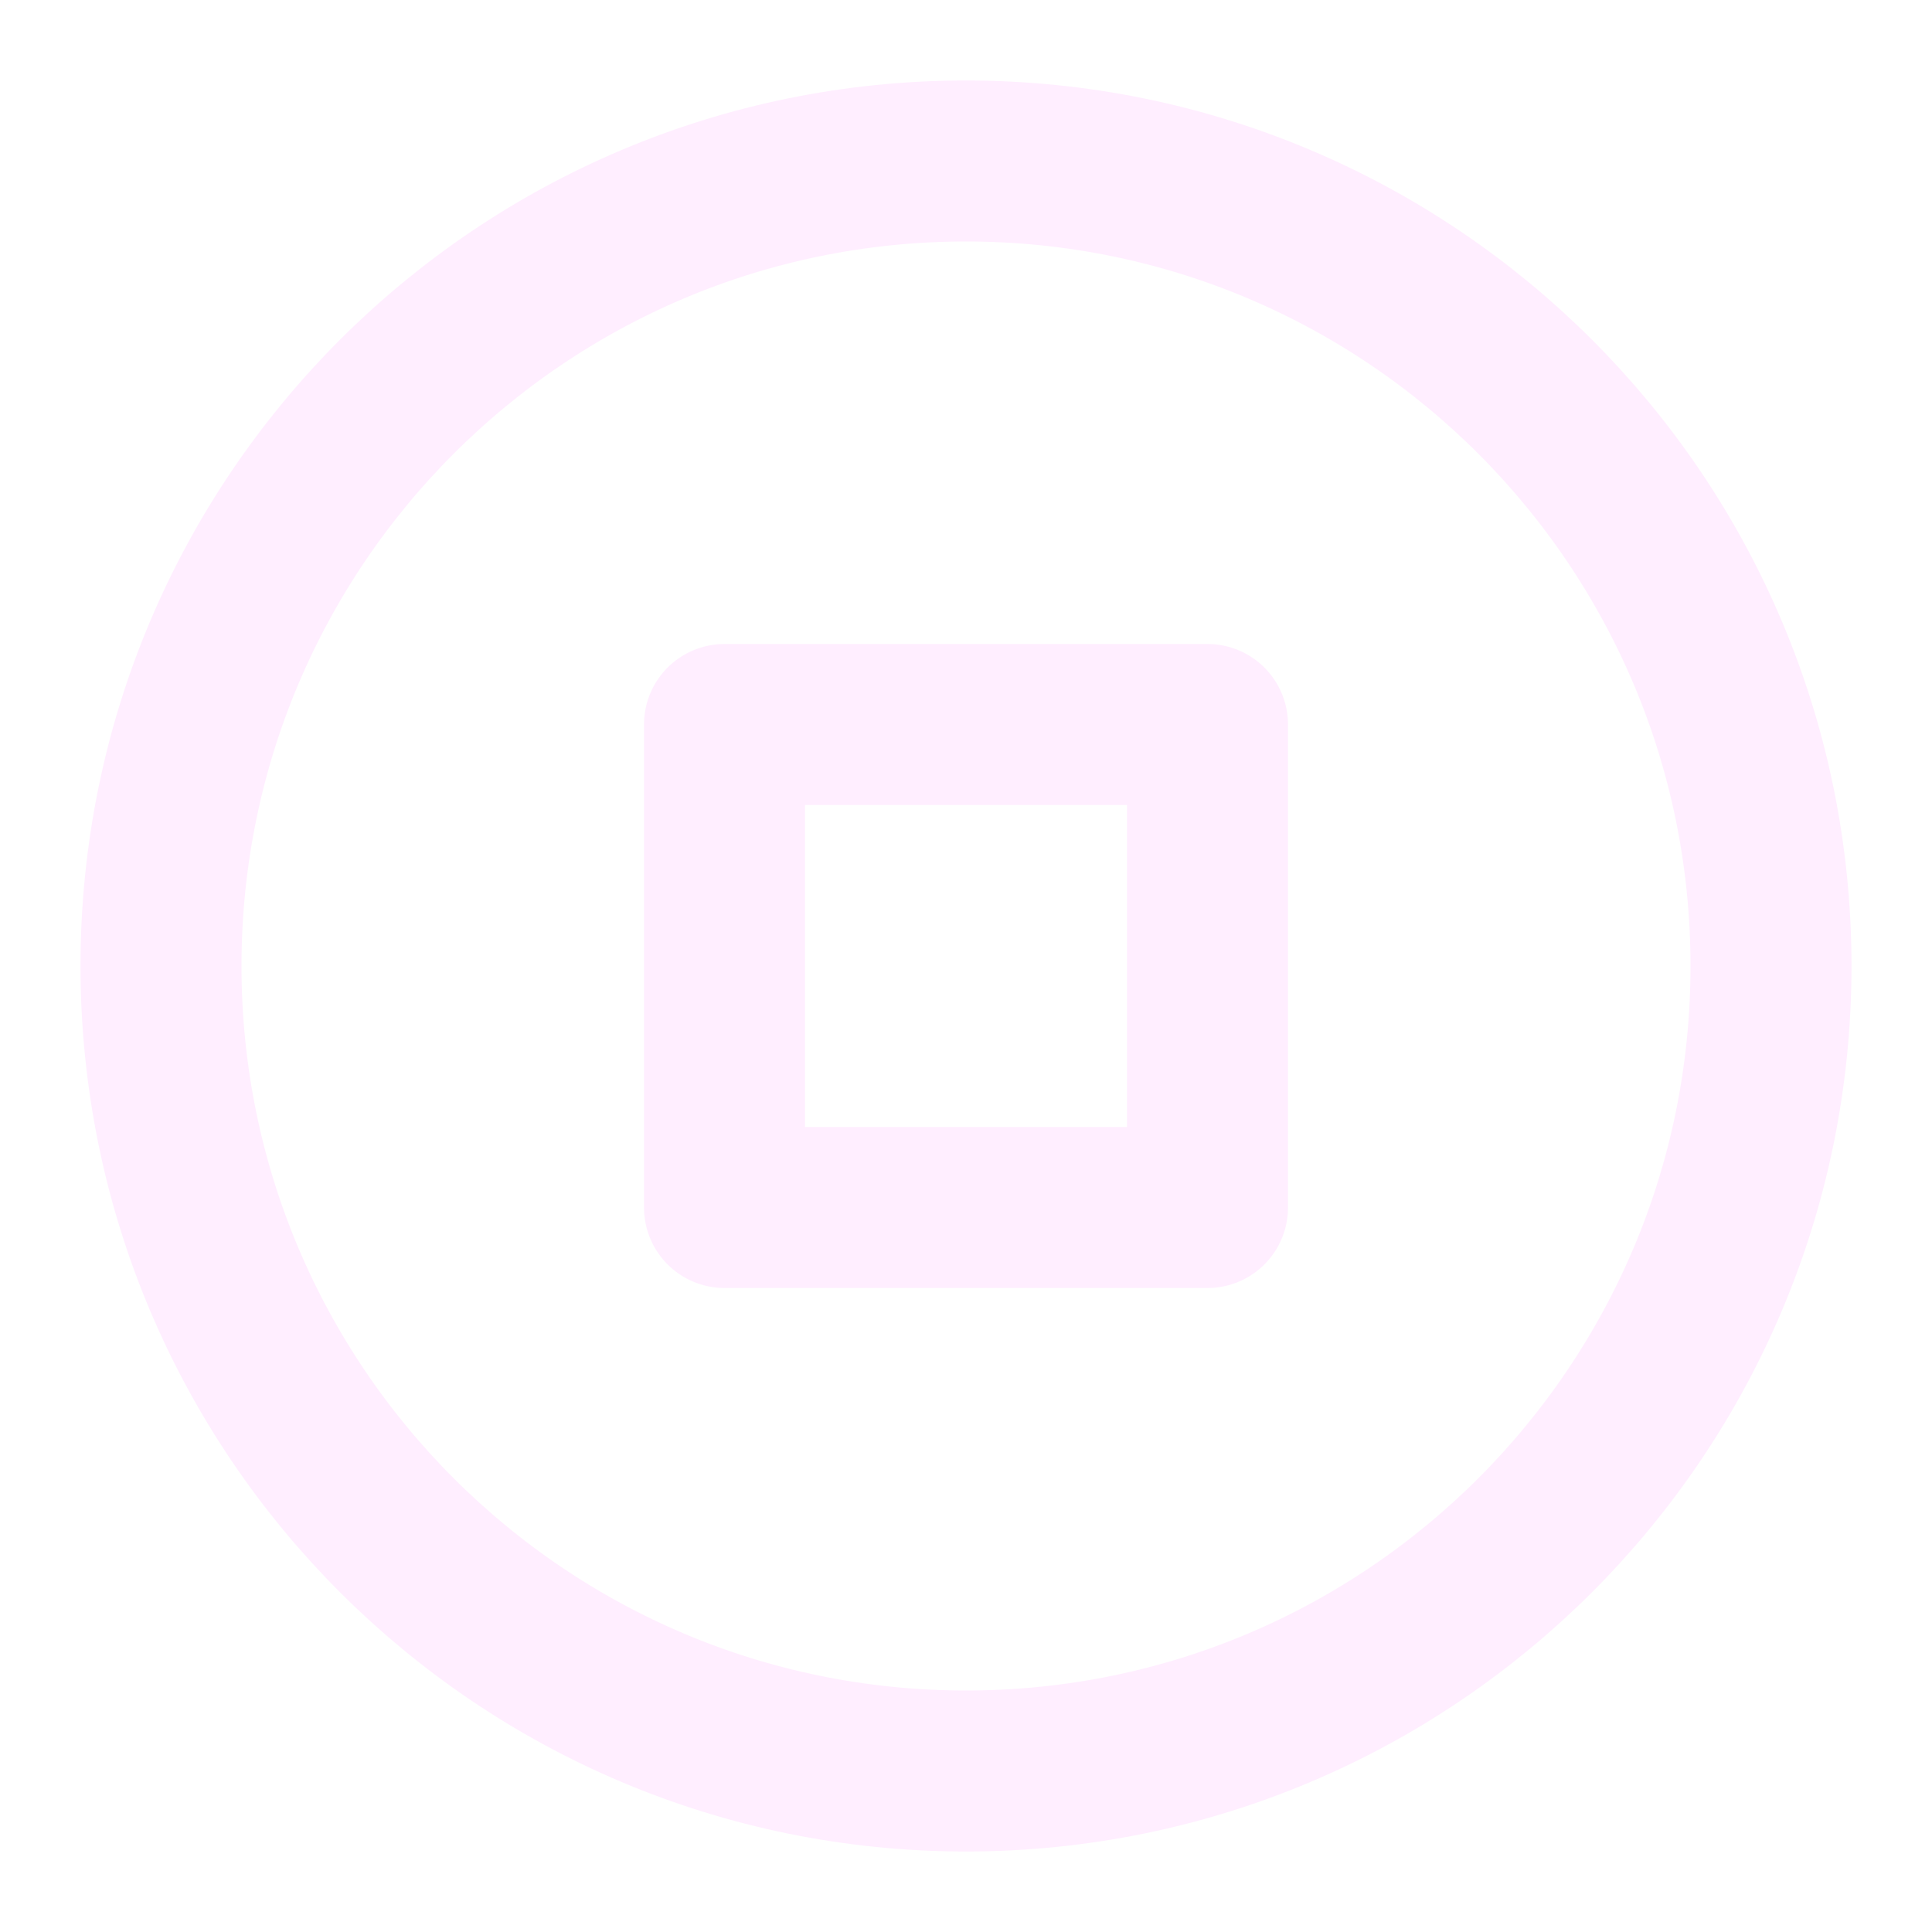
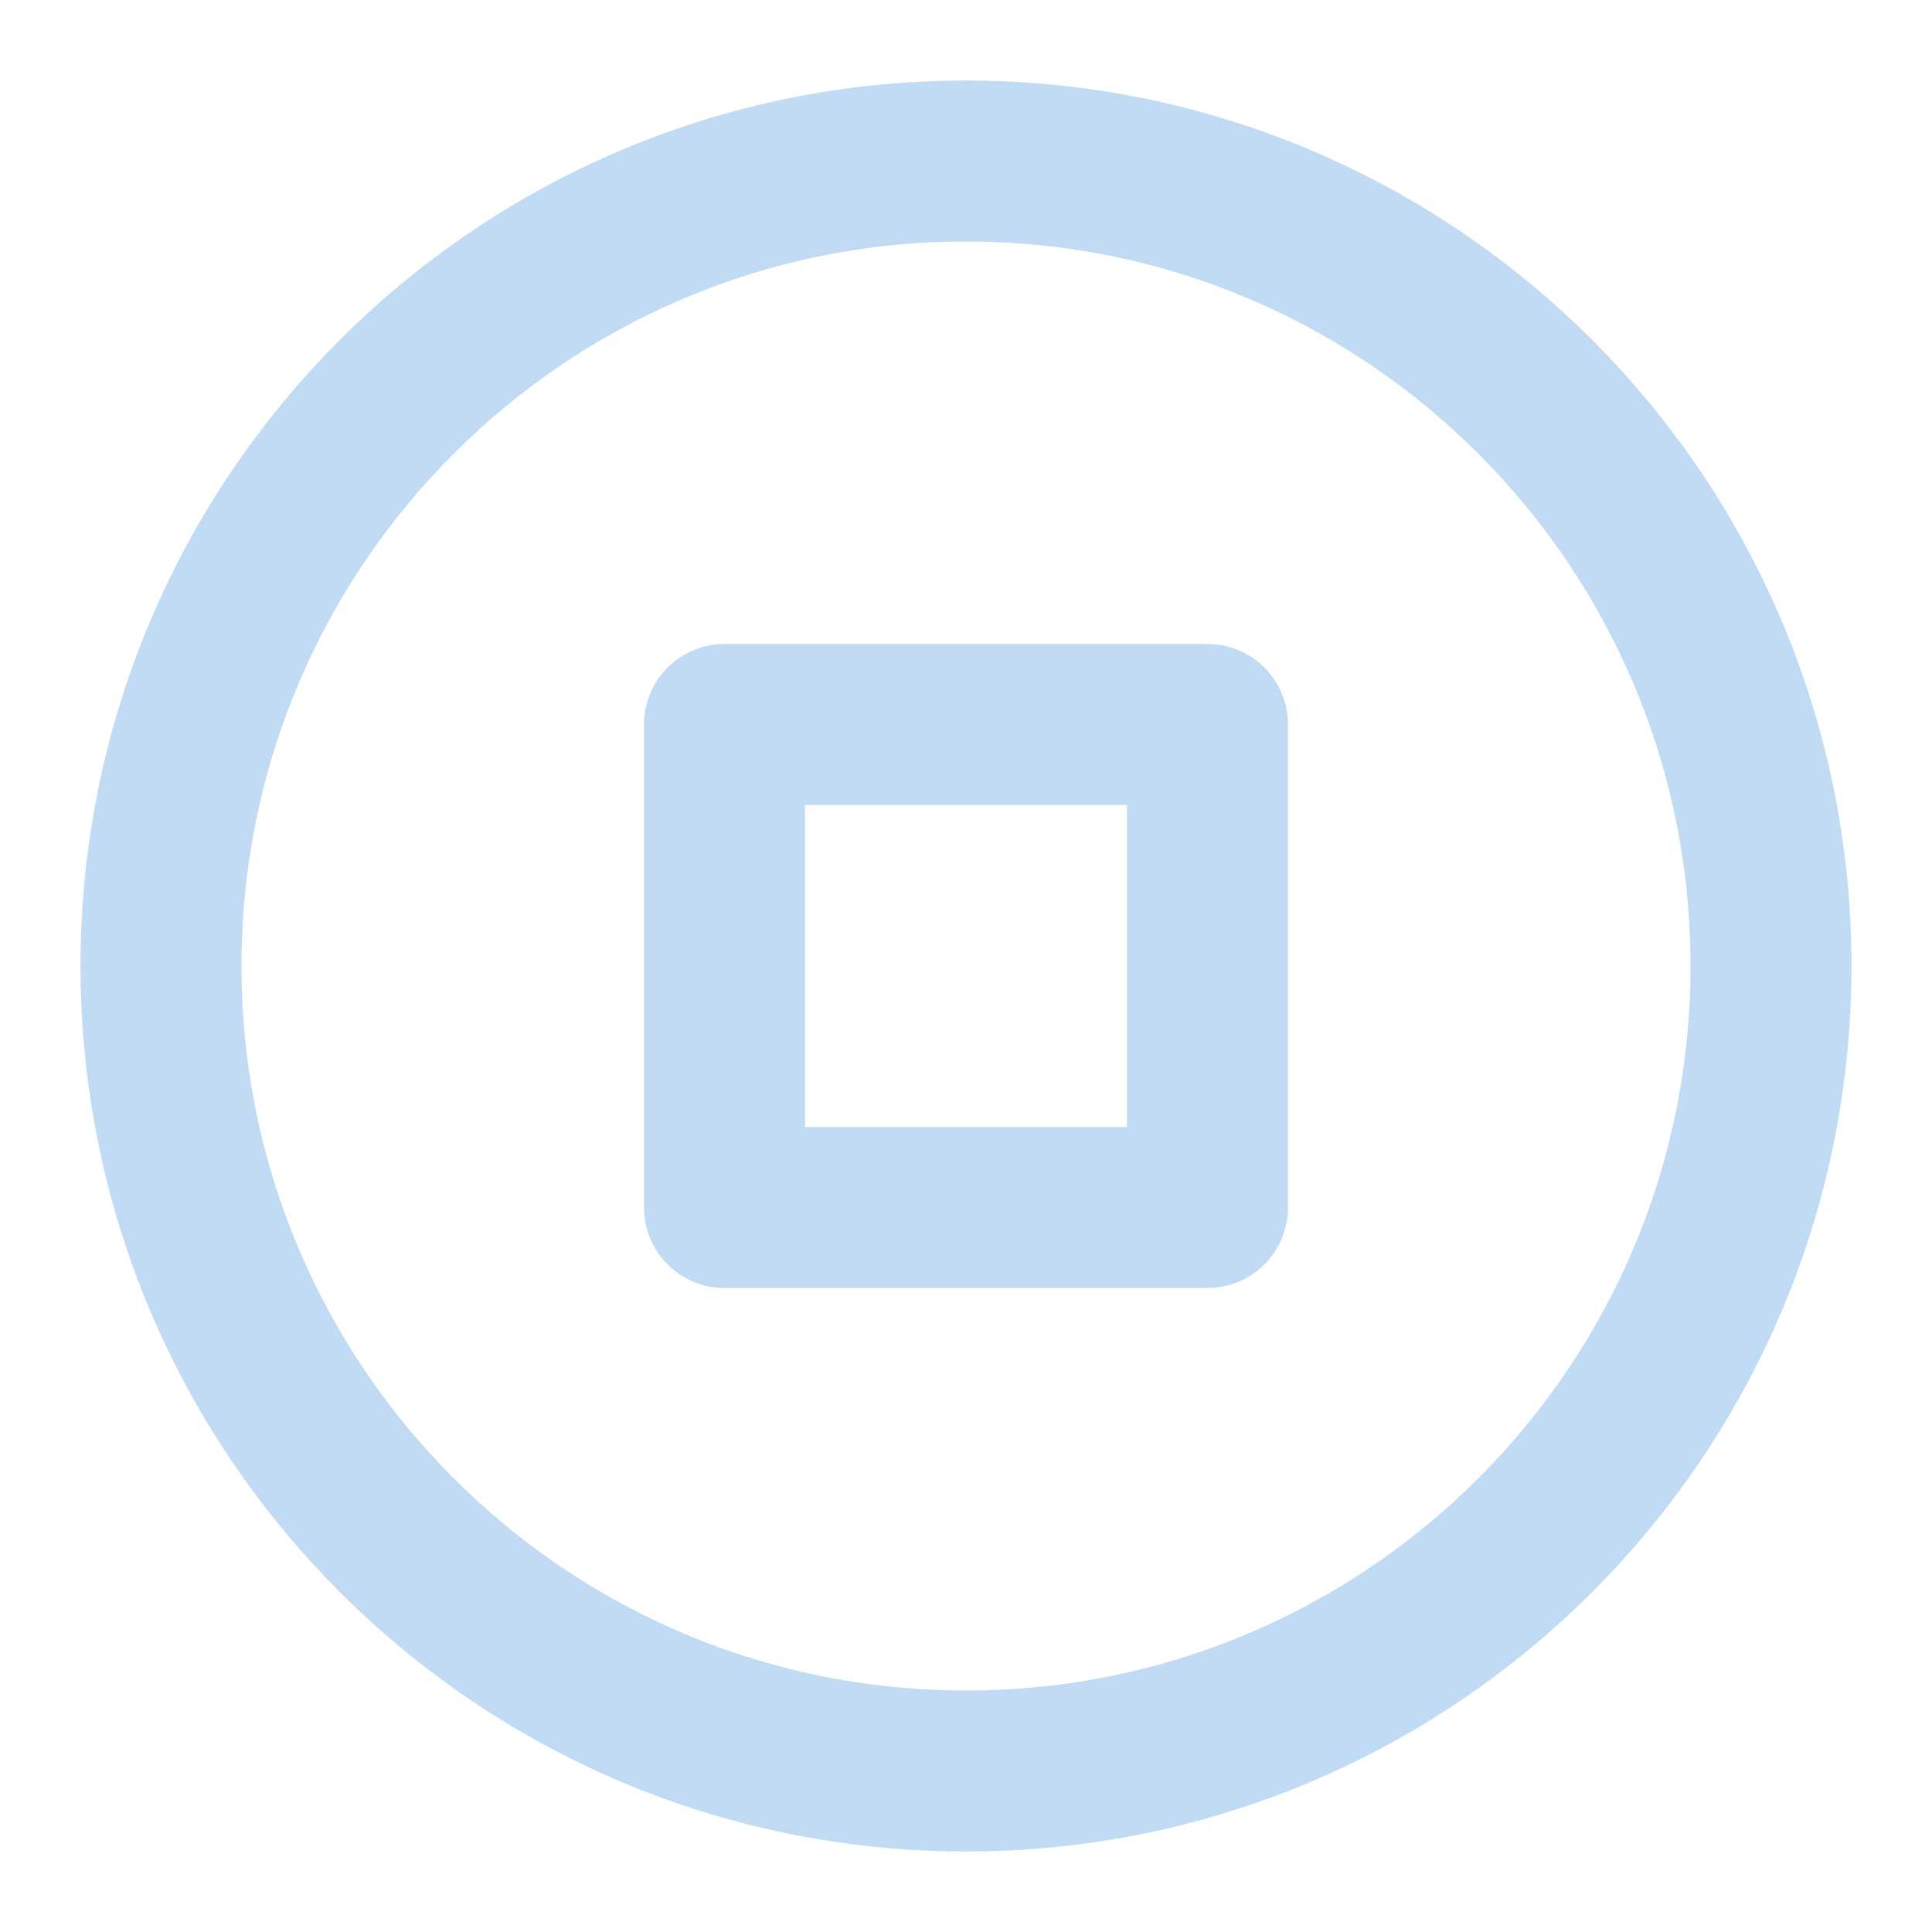
- <svg xmlns="http://www.w3.org/2000/svg" width="24" height="24" viewBox="0 0 24 24" fill="none" stroke="#ffeeff" stroke-width="2" stroke-linecap="round" stroke-linejoin="round" class="feather feather-stop-circle">
+ <svg xmlns="http://www.w3.org/2000/svg" width="24" height="24" viewBox="0 0 24 24" fill="none" stroke="#c1dbf4" stroke-width="2" stroke-linecap="round" stroke-linejoin="round" class="feather feather-stop-circle">
  <circle cx="12" cy="12" r="10" />
  <rect x="9" y="9" width="6" height="6" />
</svg>
